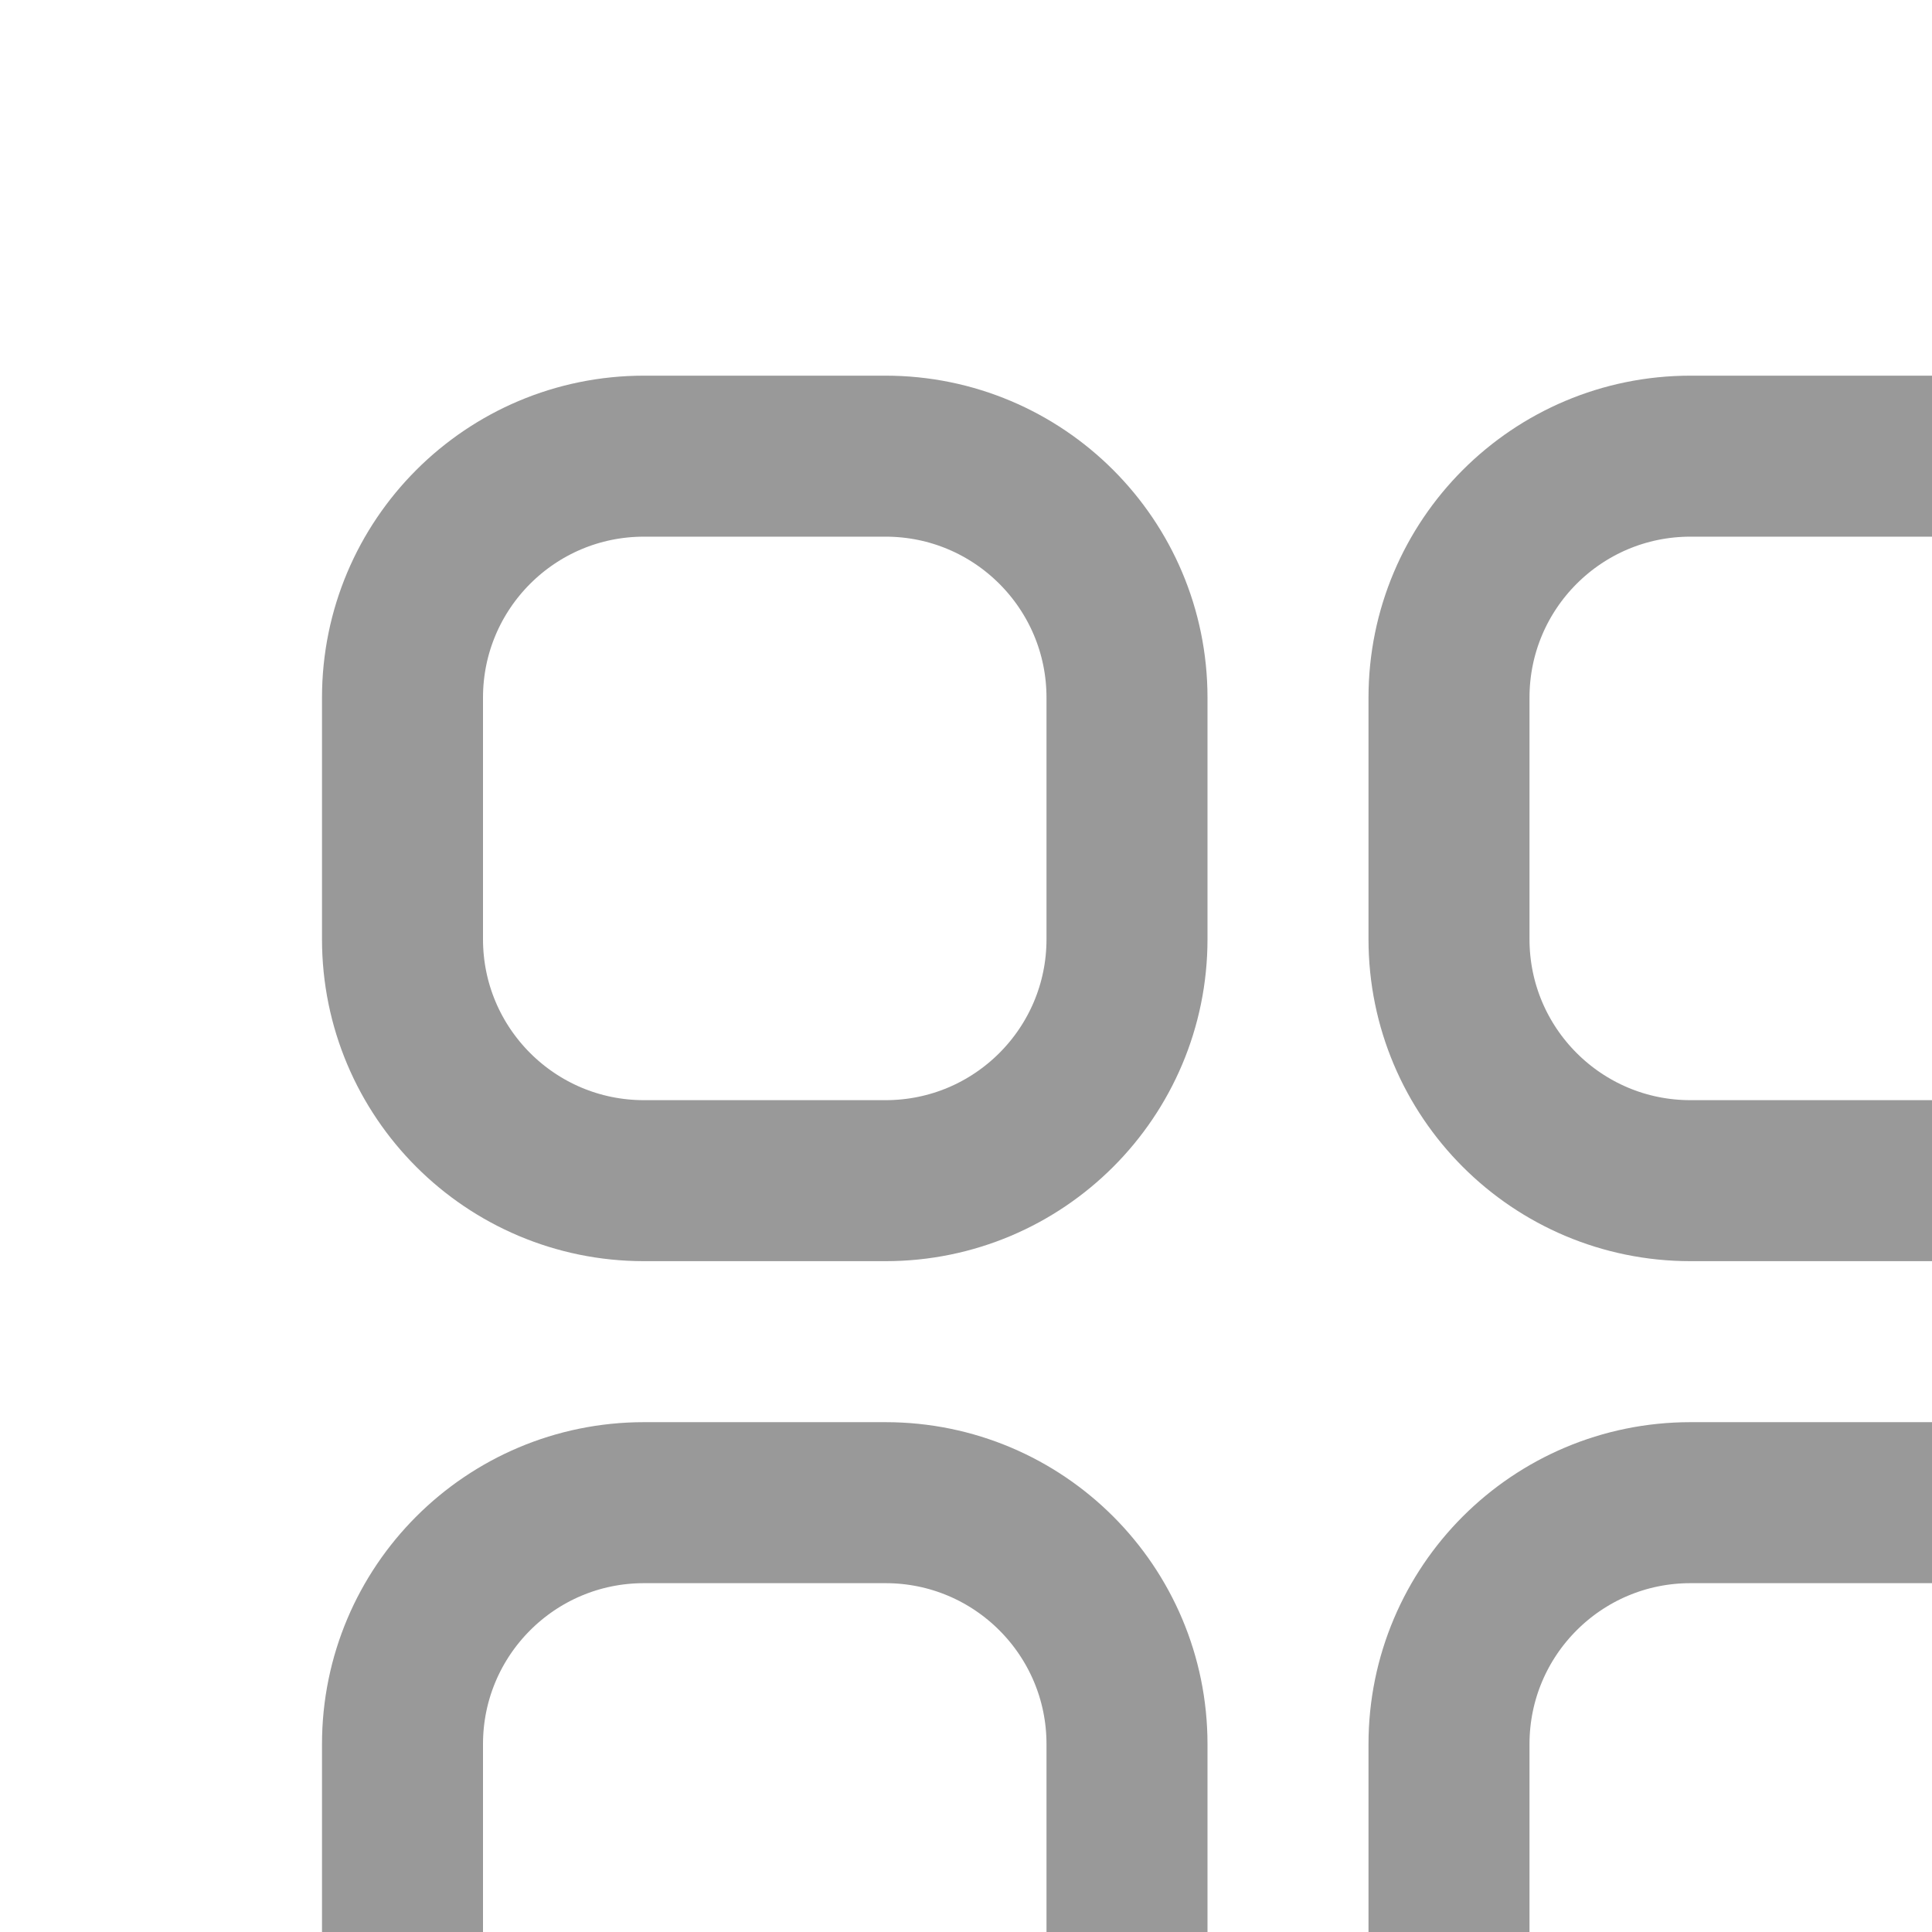
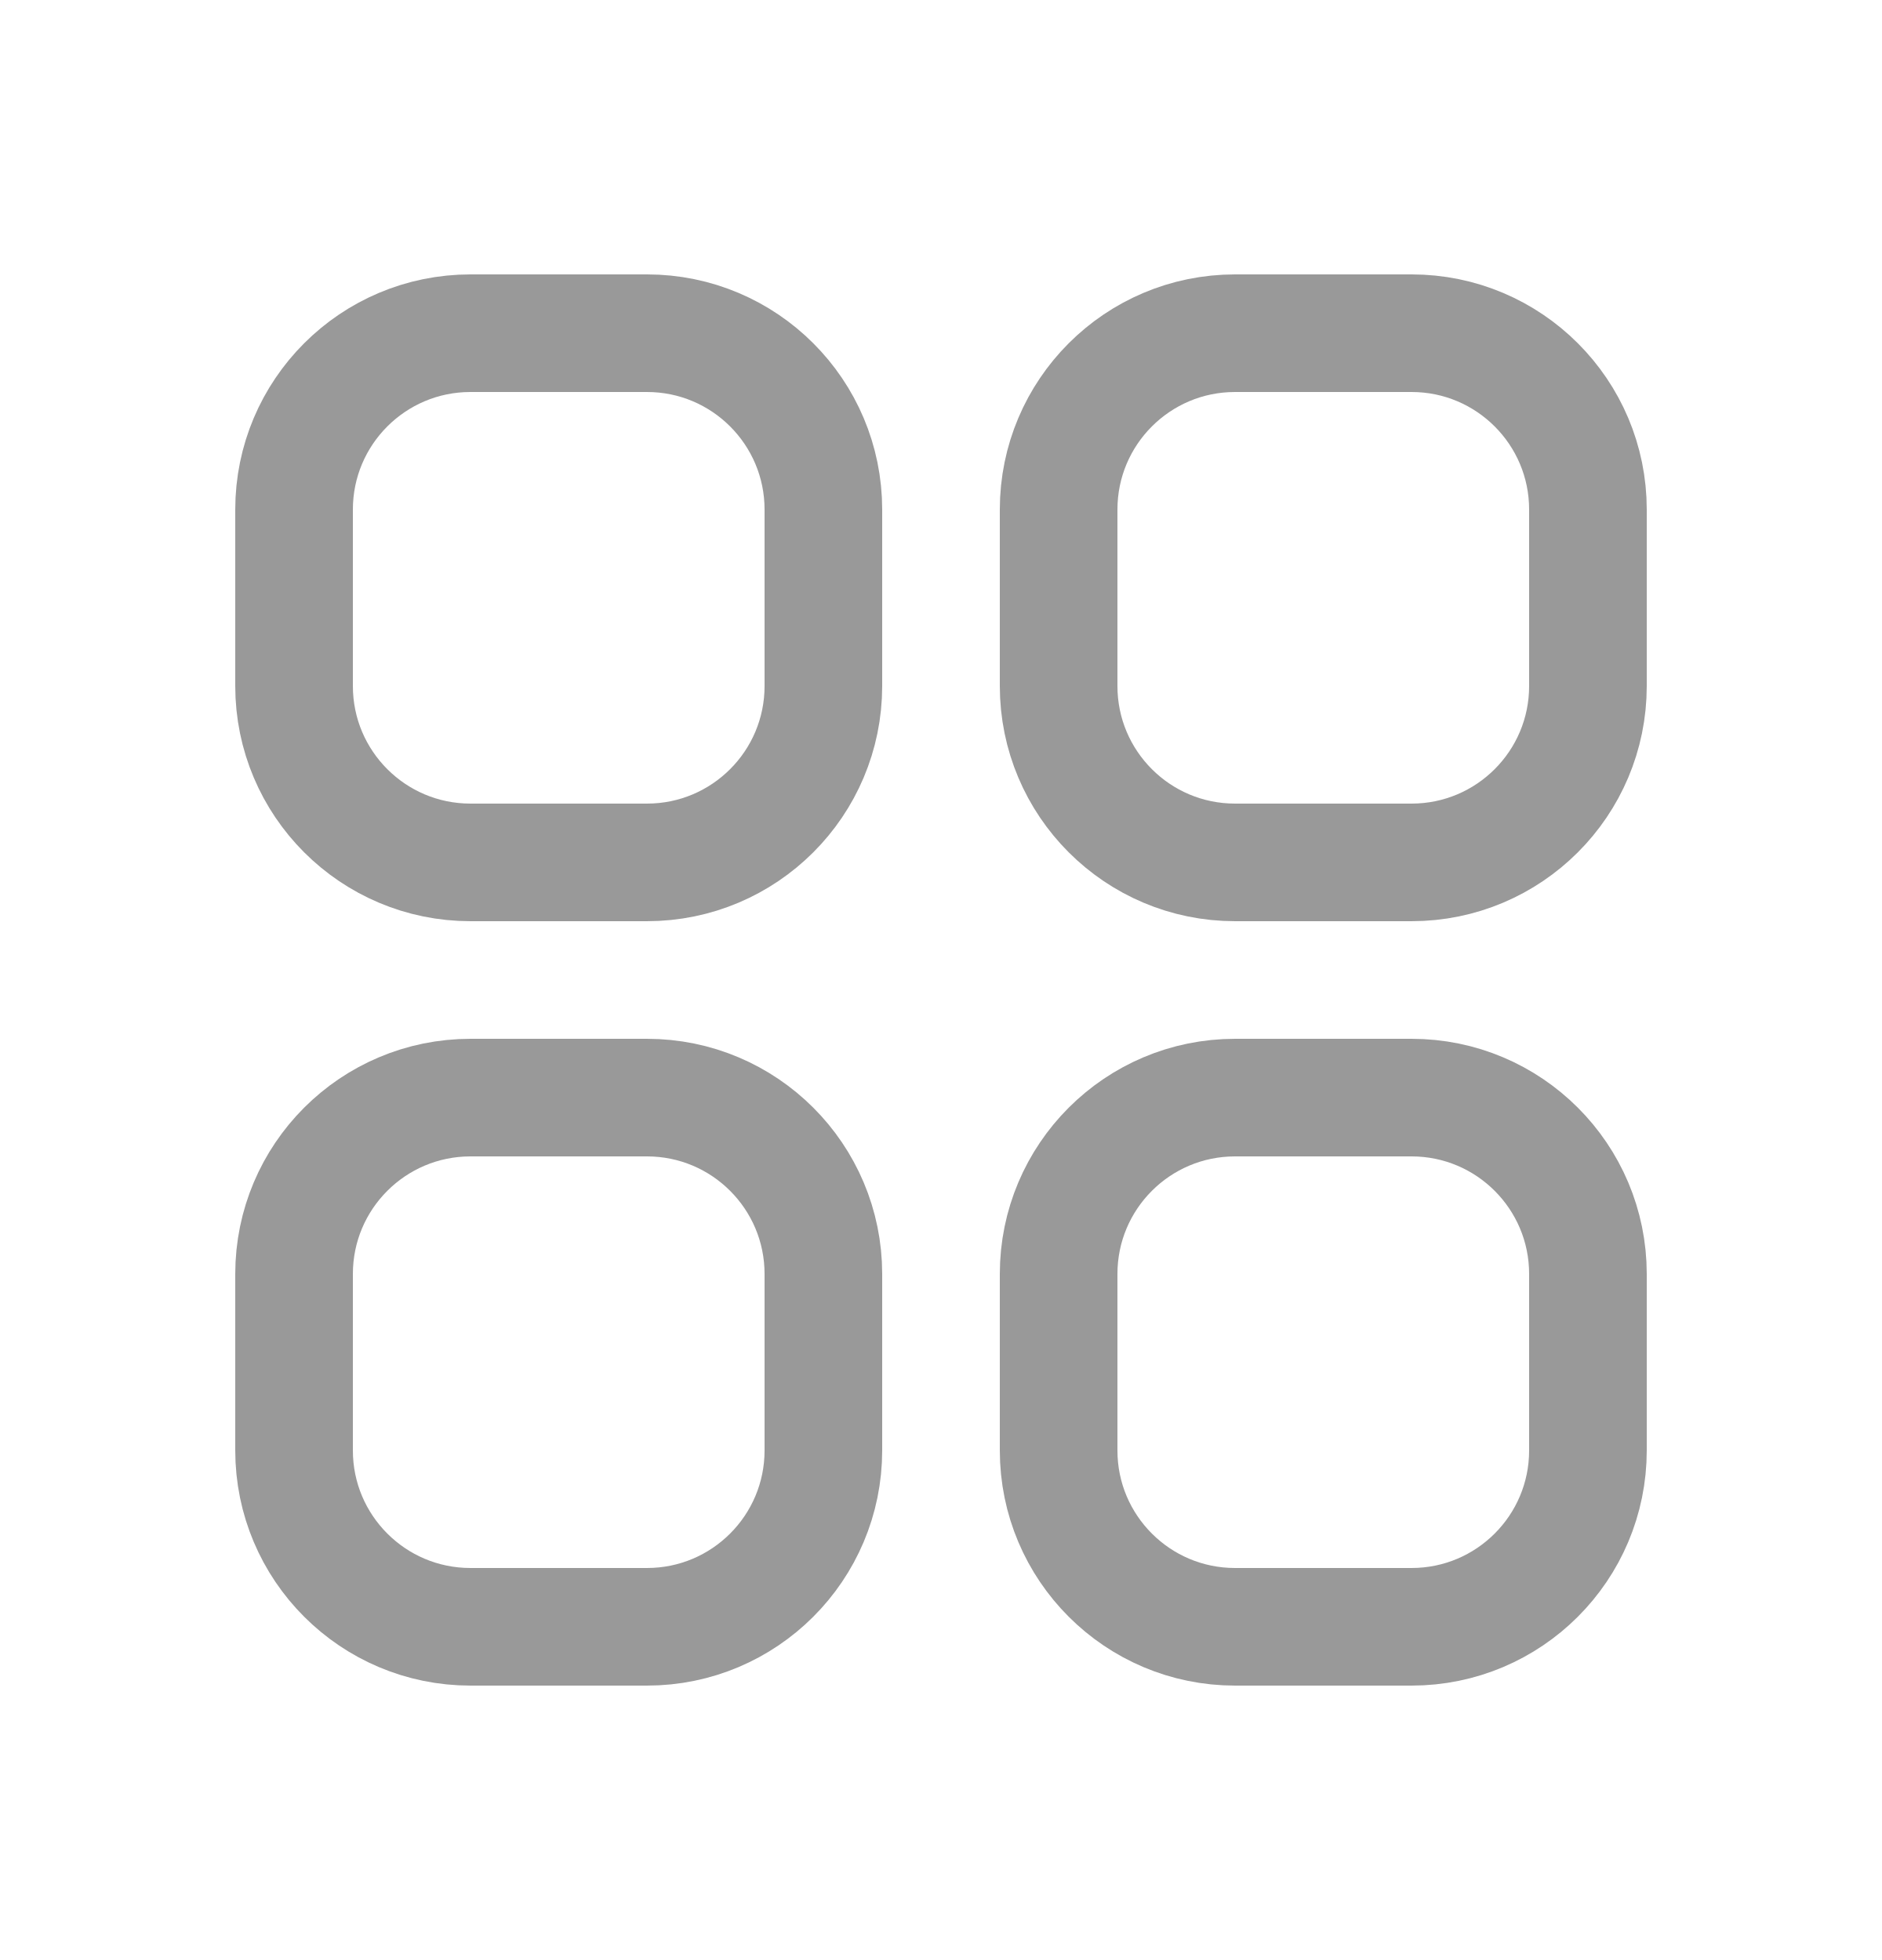
- <svg xmlns="http://www.w3.org/2000/svg" fill="none">
+ <svg xmlns="http://www.w3.org/2000/svg" fill="none" viewBox="0 0 24 25">
  <path d="M3.75 6.5C3.75 5.257 4.757 4.25 6 4.25H8.25C9.493 4.25 10.5 5.257 10.5 6.5V8.75C10.5 9.993 9.493 11 8.25 11H6C4.757 11 3.75 9.993 3.75 8.75V6.5Z" stroke="#999999" stroke-width="1.5" stroke-linecap="round" stroke-linejoin="round" />
  <path d="M3.75 16.25C3.75 15.007 4.757 14 6 14H8.25C9.493 14 10.5 15.007 10.5 16.25V18.5C10.5 19.743 9.493 20.75 8.25 20.75H6C4.757 20.75 3.75 19.743 3.75 18.5V16.25Z" stroke="#999999" stroke-width="1.5" stroke-linecap="round" stroke-linejoin="round" />
  <path d="M13.5 6.5C13.5 5.257 14.507 4.25 15.75 4.25H18C19.243 4.25 20.25 5.257 20.25 6.5V8.75C20.25 9.993 19.243 11 18 11H15.75C14.507 11 13.5 9.993 13.5 8.75V6.5Z" stroke="#999999" stroke-width="1.5" stroke-linecap="round" stroke-linejoin="round" />
  <path d="M13.5 16.25C13.5 15.007 14.507 14 15.75 14H18C19.243 14 20.25 15.007 20.25 16.25V18.5C20.25 19.743 19.243 20.75 18 20.75H15.75C14.507 20.75 13.5 19.743 13.5 18.5V16.25Z" stroke="#999999" stroke-width="1.5" stroke-linecap="round" stroke-linejoin="round" />
</svg>
